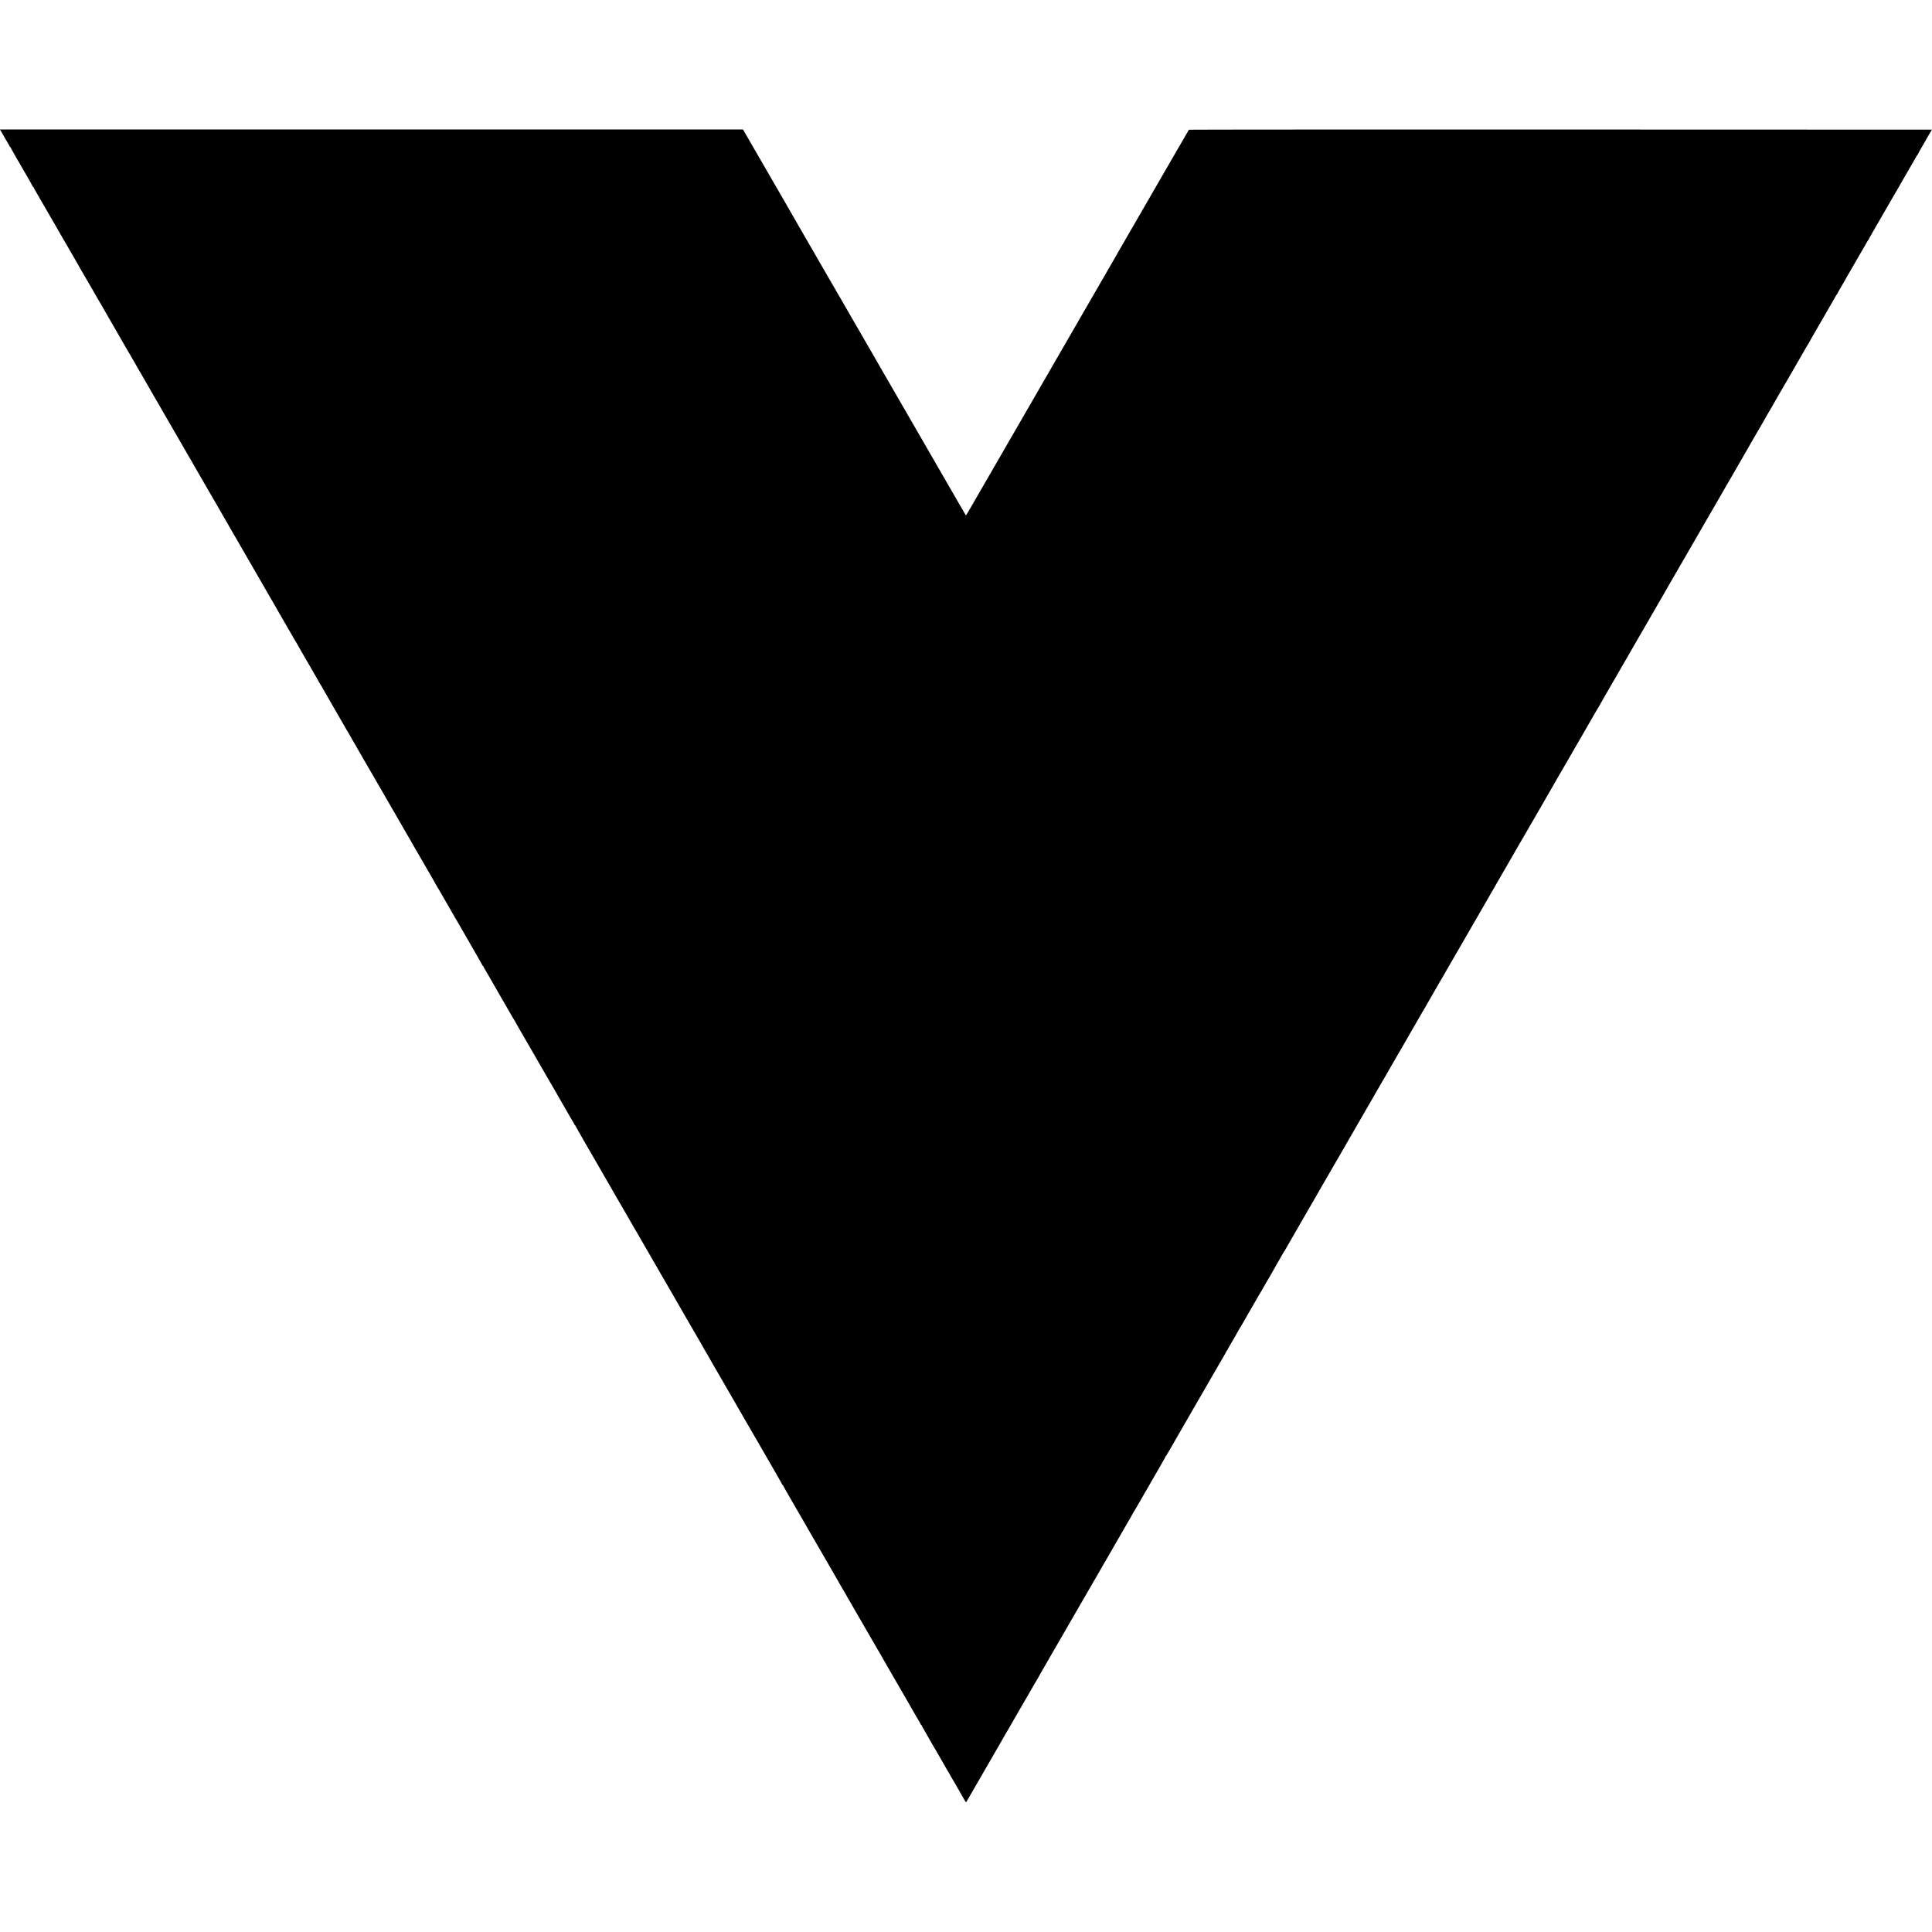
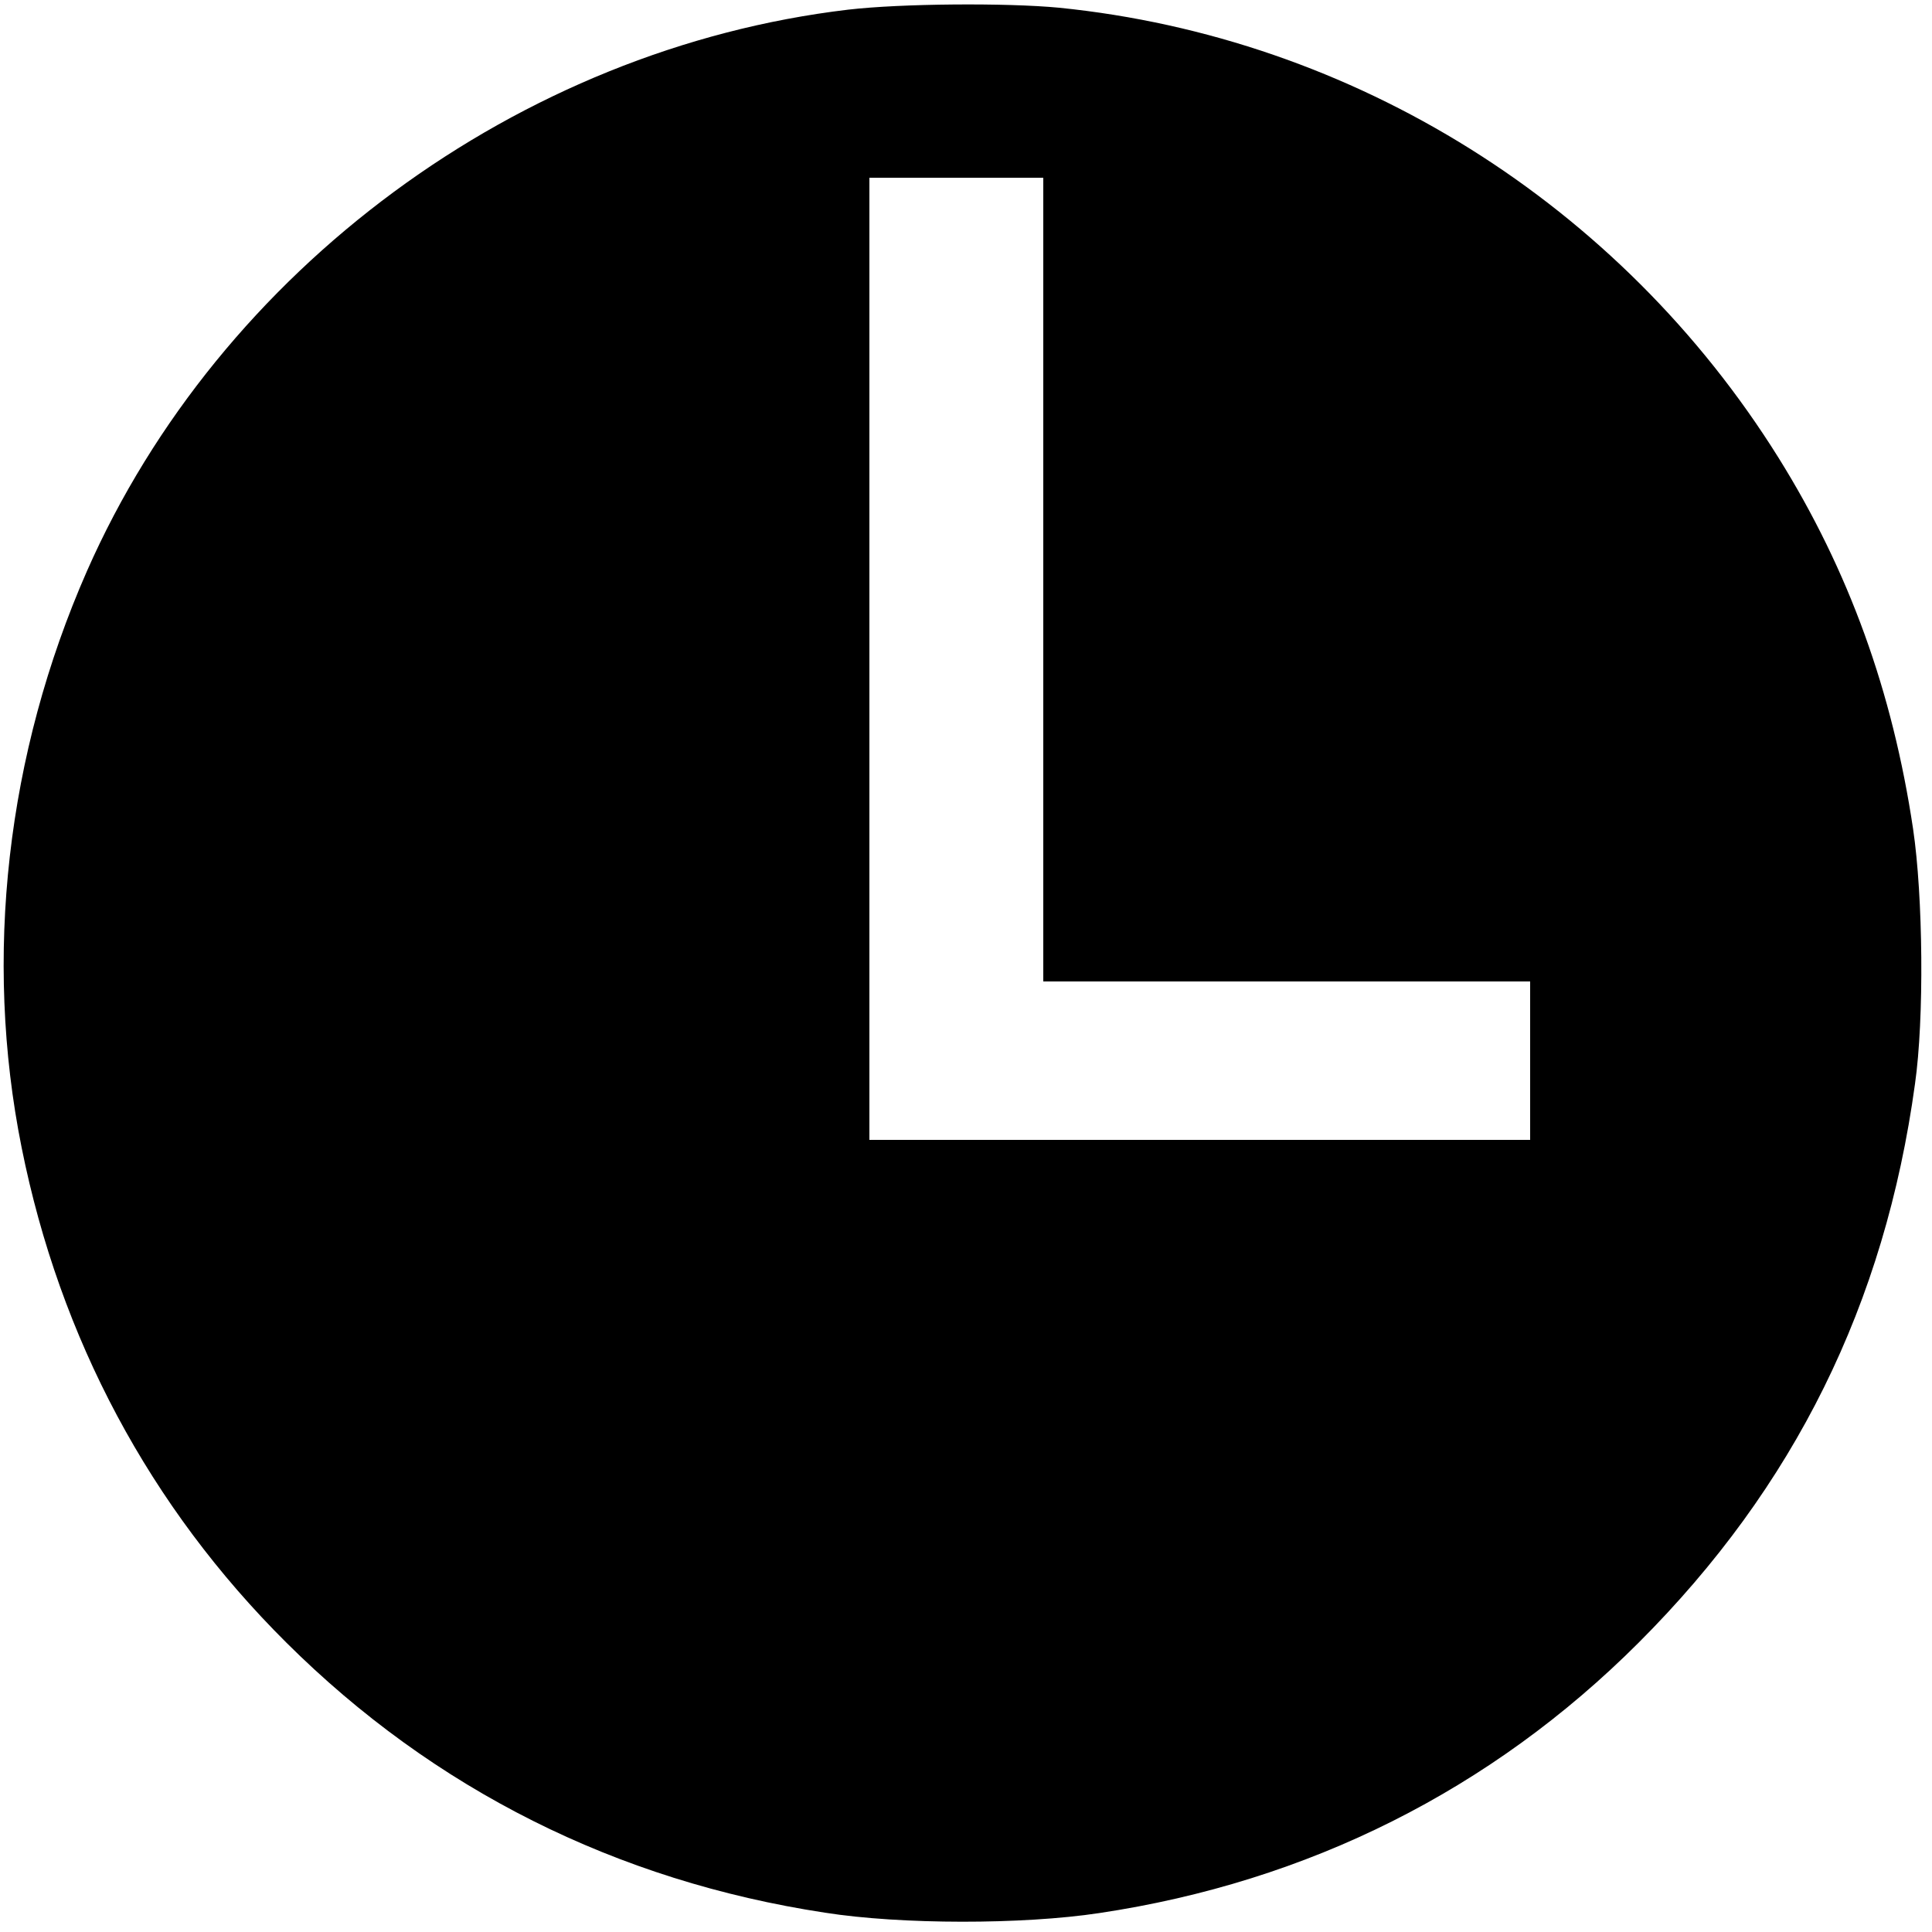
- <svg xmlns="http://www.w3.org/2000/svg" version="1.0" width="16pt" height="16pt" viewBox="0 0 16 16" preserveAspectRatio="xMidYMid meet">
-   <g transform="translate(0,16) scale(0.00032,-0.00032)" fill="#000000" stroke="none">
-     <path d="M18 46618 c45 -75 122 -207 122 -211 0 -2 25 -45 55 -95 30 -50 55 -96 55 -102 0 -5 5 -10 10 -10 6 0 10 -4 10 -9 0 -5 73 -135 161 -288 89 -153 173 -298 187 -323 14 -25 32 -57 41 -72 88 -149 187 -324 189 -335 2 -7 8 -13 13 -13 5 0 9 -4 9 -10 0 -5 46 -89 103 -187 175 -302 490 -846 507 -876 8 -16 20 -36 25 -45 28 -46 290 -498 339 -585 13 -23 74 -129 136 -236 61 -107 123 -215 137 -240 14 -25 29 -50 33 -56 5 -5 23 -37 40 -70 18 -33 38 -67 44 -75 11 -16 21 -33 63 -109 14 -25 29 -50 33 -56 4 -5 21 -35 38 -65 55 -100 261 -455 269 -465 4 -5 14 -21 20 -35 15 -29 41 -75 103 -180 24 -41 52 -88 60 -105 9 -16 57 -100 107 -185 112 -193 362 -626 380 -660 8 -14 23 -38 33 -55 11 -16 23 -37 27 -45 4 -8 26 -46 48 -85 23 -38 53 -90 67 -115 46 -81 64 -113 178 -310 62 -107 121 -210 132 -227 37 -67 56 -99 85 -148 16 -27 32 -57 36 -65 4 -8 15 -27 25 -42 9 -15 53 -89 96 -165 44 -76 177 -307 296 -513 120 -206 268 -463 330 -570 131 -227 117 -203 200 -348 36 -62 73 -125 82 -140 10 -15 21 -34 25 -42 4 -8 20 -37 36 -65 17 -27 38 -65 48 -82 49 -85 64 -111 87 -153 13 -25 28 -49 32 -55 4 -5 78 -134 165 -285 87 -151 166 -288 176 -305 10 -16 26 -43 35 -59 9 -17 125 -217 257 -445 132 -229 253 -441 270 -471 17 -30 45 -79 64 -108 18 -29 33 -54 33 -57 0 -2 20 -37 44 -77 24 -40 123 -212 221 -383 97 -170 190 -330 205 -355 16 -25 39 -65 53 -90 13 -25 81 -144 152 -265 70 -121 137 -238 150 -260 12 -22 37 -65 55 -95 18 -30 43 -73 55 -95 12 -22 48 -85 80 -140 77 -132 163 -280 190 -330 13 -22 71 -123 130 -225 59 -102 116 -199 126 -217 10 -17 29 -50 43 -72 15 -22 26 -43 26 -45 0 -2 27 -50 60 -106 33 -56 60 -103 60 -105 0 -2 55 -98 90 -155 8 -14 182 -316 239 -414 13 -22 45 -79 72 -124 27 -46 49 -86 49 -89 0 -2 14 -24 30 -48 16 -24 30 -46 30 -49 0 -5 74 -135 100 -176 5 -8 24 -42 43 -75 50 -88 58 -101 262 -455 104 -179 199 -345 213 -370 14 -25 28 -49 32 -55 4 -5 17 -26 28 -45 10 -19 62 -109 114 -200 114 -197 133 -230 170 -295 16 -27 33 -57 38 -65 17 -28 96 -165 103 -180 4 -8 16 -28 26 -45 10 -16 77 -131 148 -255 72 -124 181 -313 243 -420 62 -107 121 -209 131 -227 35 -62 323 -560 392 -678 38 -66 83 -145 100 -175 16 -30 33 -59 37 -65 4 -5 17 -27 29 -47 34 -61 56 -100 90 -156 17 -29 31 -55 31 -57 0 -2 17 -32 39 -67 21 -35 134 -229 251 -433 117 -203 235 -407 261 -451 27 -45 49 -85 49 -88 0 -4 8 -19 19 -34 15 -21 200 -341 309 -533 10 -19 33 -58 51 -87 17 -29 31 -54 31 -56 0 -2 25 -44 55 -94 30 -50 55 -95 55 -98 0 -4 6 -15 14 -23 7 -9 27 -41 43 -71 17 -30 170 -297 342 -594 171 -296 311 -542 311 -547 0 -5 5 -9 10 -9 6 0 10 -4 10 -10 0 -5 22 -47 49 -92 27 -46 58 -99 68 -118 24 -43 81 -140 93 -160 5 -8 66 -114 135 -235 69 -121 130 -227 135 -235 12 -21 259 -447 283 -490 10 -19 28 -47 38 -62 11 -14 19 -29 19 -32 0 -3 37 -69 83 -148 99 -170 305 -526 337 -583 13 -22 31 -53 41 -70 11 -16 22 -37 26 -45 7 -14 82 -146 103 -180 14 -24 181 -311 205 -355 13 -22 46 -80 75 -130 29 -49 64 -110 78 -135 14 -25 51 -88 82 -140 31 -52 59 -102 63 -110 4 -8 18 -33 31 -55 205 -353 284 -489 309 -535 17 -30 45 -78 62 -106 18 -28 36 -60 39 -72 4 -12 12 -22 17 -22 5 0 9 -4 9 -10 0 -5 109 -197 241 -427 133 -230 250 -431 259 -448 51 -90 222 -385 280 -485 37 -63 78 -135 92 -160 14 -25 67 -117 118 -205 51 -88 101 -175 111 -193 34 -58 55 -95 149 -257 51 -88 101 -173 110 -190 9 -16 76 -131 147 -255 72 -124 140 -241 151 -260 61 -108 281 -489 355 -615 38 -66 77 -133 87 -150 35 -63 91 -161 100 -175 14 -23 99 -169 128 -220 54 -97 135 -235 142 -245 4 -5 20 -32 35 -60 26 -48 238 -416 276 -480 10 -16 26 -46 37 -65 30 -53 382 -661 403 -695 10 -16 22 -37 26 -45 4 -8 26 -48 50 -88 24 -41 43 -75 43 -77 0 -2 22 -40 50 -85 27 -45 50 -84 50 -86 0 -3 38 -69 83 -147 84 -142 302 -520 340 -587 10 -19 34 -60 52 -90 18 -30 44 -75 57 -100 14 -25 45 -79 70 -120 25 -41 56 -96 70 -121 14 -25 77 -133 138 -240 62 -107 122 -210 132 -229 25 -43 310 -535 337 -581 11 -19 26 -45 34 -59 17 -32 238 -414 266 -460 11 -19 24 -41 28 -49 3 -7 75 -133 160 -278 84 -146 153 -269 153 -274 0 -5 5 -9 10 -9 6 0 10 -4 10 -10 0 -5 82 -150 181 -322 182 -314 201 -346 240 -415 12 -21 80 -139 152 -263 71 -124 141 -245 155 -270 14 -25 28 -49 32 -55 6 -8 145 -248 220 -380 37 -66 209 -362 229 -395 11 -19 24 -42 28 -49 4 -8 67 -118 140 -243 73 -125 133 -230 133 -233 0 -2 15 -28 33 -57 19 -29 47 -78 64 -108 17 -30 53 -93 79 -139 53 -90 82 -141 157 -272 82 -142 115 -199 381 -659 142 -245 268 -463 281 -485 12 -22 71 -125 132 -230 60 -104 172 -298 248 -430 76 -132 146 -253 156 -270 11 -16 22 -36 26 -44 3 -8 30 -54 60 -103 29 -49 53 -91 53 -93 0 -3 18 -34 40 -70 22 -36 40 -67 40 -69 0 -2 37 -66 81 -142 45 -77 98 -168 119 -204 20 -36 47 -81 58 -100 12 -19 27 -47 33 -62 6 -16 15 -28 20 -28 5 0 9 -4 9 -9 0 -6 63 -118 140 -251 77 -133 140 -243 140 -245 0 -2 18 -33 41 -70 22 -37 49 -83 60 -101 10 -19 29 -51 40 -71 25 -45 109 -189 126 -218 7 -11 17 -29 22 -40 6 -11 22 -38 35 -60 14 -22 37 -62 52 -90 14 -27 35 -62 45 -77 11 -14 19 -29 19 -32 0 -3 18 -35 40 -71 22 -36 40 -67 40 -69 0 -2 19 -35 42 -72 23 -38 55 -94 72 -124 26 -47 139 -244 171 -298 6 -9 21 -36 34 -60 28 -48 37 -51 51 -19 6 12 19 36 29 52 10 17 27 46 38 65 11 19 104 181 208 360 103 179 199 345 213 370 14 25 42 74 64 109 21 34 38 65 38 67 0 2 18 33 40 69 22 36 40 67 40 69 0 3 177 310 199 346 16 26 136 234 140 244 2 5 25 44 52 88 27 44 49 81 49 84 0 2 18 34 40 70 22 36 40 67 40 69 0 2 20 36 43 77 35 58 169 289 297 513 9 17 50 86 90 155 40 69 86 150 103 180 16 30 35 62 41 70 6 8 16 24 22 35 35 64 72 129 167 293 59 100 116 199 127 220 11 20 30 53 41 72 43 72 1070 1850 1121 1940 14 25 65 113 113 195 48 83 96 166 107 185 10 19 28 50 38 68 11 18 73 124 137 235 64 111 175 303 246 427 71 124 173 299 225 390 52 91 116 202 143 248 27 45 49 85 49 89 0 4 6 14 14 22 7 9 28 43 46 76 26 47 251 436 378 655 11 19 29 51 40 70 11 19 101 176 201 348 99 172 181 317 181 323 0 5 5 9 10 9 6 0 10 5 10 11 0 6 8 23 18 37 11 15 32 52 49 82 16 30 130 228 253 440 122 212 234 405 248 430 13 25 39 70 57 100 39 65 69 117 130 225 25 44 50 87 55 95 12 19 78 134 220 380 61 107 129 224 150 260 161 277 222 382 246 425 15 28 47 83 71 123 24 41 43 78 43 83 0 5 4 9 8 9 4 0 13 12 19 28 7 15 23 45 36 67 66 110 277 478 277 483 0 3 6 13 14 21 7 9 27 41 43 71 17 30 45 80 63 110 34 57 375 649 394 685 6 11 16 27 22 35 6 8 26 42 44 75 18 33 41 74 51 90 10 17 24 41 32 55 54 97 72 128 88 152 11 14 19 28 19 30 0 3 79 141 175 308 96 167 175 305 175 308 0 3 6 13 14 21 7 9 26 39 41 66 33 60 276 483 338 587 24 40 46 80 50 88 4 8 13 24 20 35 14 23 95 163 125 215 11 19 52 91 92 160 40 69 80 139 90 155 9 17 103 179 207 360 105 182 200 346 211 365 103 181 463 802 489 845 7 11 15 27 19 35 4 8 29 51 55 95 64 110 828 1433 848 1470 9 17 24 41 33 55 9 14 29 48 45 77 15 28 52 93 82 145 30 51 62 107 71 123 17 30 231 398 400 690 51 88 103 179 115 202 12 23 26 48 32 55 6 7 24 38 40 68 17 30 61 107 98 170 37 63 84 144 103 180 19 36 41 72 48 81 8 8 14 18 14 21 0 4 27 51 59 106 32 55 72 124 89 154 16 29 71 125 122 213 51 88 104 180 118 205 13 25 28 50 32 55 4 6 17 26 28 45 11 19 45 80 77 135 31 55 66 116 77 135 11 19 88 152 171 295 401 694 620 1072 650 1125 11 19 87 152 170 295 83 143 158 273 166 288 9 16 21 36 26 45 6 9 31 52 55 96 25 43 54 94 66 115 11 20 95 164 186 321 91 157 173 299 182 315 9 17 26 46 37 65 12 19 66 114 121 210 56 96 108 186 117 200 8 14 24 40 34 59 24 45 383 664 412 713 5 9 17 29 26 45 15 28 120 210 241 419 36 61 68 117 72 125 4 8 12 23 19 34 35 57 245 420 262 453 11 20 35 61 53 90 17 29 32 54 32 56 0 3 28 51 62 108 33 57 70 119 80 138 10 19 23 42 28 50 5 8 32 53 59 100 27 47 149 258 271 470 122 212 234 405 248 430 30 53 62 108 80 135 6 11 15 27 19 35 4 8 85 150 181 315 96 165 187 323 202 350 31 56 116 202 130 225 5 8 25 42 43 75 19 33 92 159 162 280 149 257 157 271 202 350 19 33 38 67 43 75 9 14 228 392 275 475 12 22 55 96 95 165 40 69 80 139 90 155 24 42 202 350 221 383 9 15 27 47 41 72 14 25 75 131 136 236 61 106 121 210 134 232 99 172 271 470 279 482 5 8 23 40 40 70 18 30 81 141 142 245 60 105 121 210 135 235 14 25 71 124 127 220 56 96 143 247 194 335 51 88 96 167 102 175 14 24 180 311 204 355 23 43 340 590 356 615 5 8 50 87 101 175 171 301 517 898 582 1008 25 43 46 81 46 83 0 2 12 23 27 47 14 23 40 67 56 97 16 30 35 62 42 70 7 8 15 22 18 30 4 8 20 38 37 65 16 28 33 57 37 65 6 12 111 196 143 250 5 8 55 95 112 193 57 98 113 195 126 215 12 20 27 46 32 57 6 11 14 27 20 35 5 8 76 130 156 270 80 140 165 287 187 325 23 39 52 90 66 115 13 25 30 52 37 61 8 8 14 18 14 21 0 4 41 77 92 165 50 87 175 302 276 478 101 176 208 360 236 408 28 49 67 117 86 152 19 35 41 70 48 77 6 6 12 15 12 19 0 7 124 224 167 291 12 21 23 40 23 42 0 2 21 40 46 83 26 43 55 92 64 109 54 95 327 568 354 614 19 30 45 75 59 100 71 128 82 145 89 148 4 2 8 8 8 13 0 5 42 82 94 172 311 538 496 858 518 897 14 25 40 70 58 100 18 30 42 71 53 90 10 19 79 139 152 265 73 127 142 246 153 265 10 19 43 76 72 125 29 50 63 108 75 130 65 116 80 140 87 143 4 2 8 8 8 12 0 8 114 212 140 250 6 8 14 24 20 35 5 11 54 97 108 190 l100 170 -9611 3 c-5286 1 -9614 -1 -9618 -5 -5 -6 -419 -719 -619 -1068 -89 -155 -267 -463 -323 -560 -38 -66 -81 -140 -95 -165 -31 -56 -263 -457 -526 -910 -110 -190 -224 -388 -254 -440 -29 -52 -61 -109 -71 -125 -23 -39 -243 -420 -268 -465 -11 -19 -204 -352 -428 -740 -224 -388 -477 -826 -563 -975 -85 -148 -185 -322 -222 -385 -37 -63 -120 -207 -185 -320 -65 -113 -177 -306 -248 -430 -72 -124 -172 -297 -222 -385 -51 -88 -142 -245 -202 -350 -131 -226 -247 -427 -408 -705 -65 -113 -249 -432 -410 -710 -160 -278 -388 -673 -506 -877 -118 -205 -216 -373 -219 -373 -3 0 -52 82 -109 183 -58 100 -144 250 -192 332 -95 164 -402 696 -647 1120 -85 149 -228 396 -317 550 -212 365 -982 1700 -1008 1745 -10 19 -43 76 -72 125 -29 50 -64 110 -77 135 -14 25 -63 110 -110 190 -47 80 -96 165 -110 190 -14 25 -99 171 -188 325 -89 154 -174 300 -188 325 -13 25 -64 113 -112 195 -48 83 -140 242 -205 355 -65 113 -183 317 -263 454 -79 137 -152 264 -163 282 -50 89 -335 583 -354 614 -12 19 -34 58 -50 85 -15 28 -129 226 -253 440 -124 215 -235 408 -247 430 -12 22 -69 121 -127 220 -58 99 -226 389 -373 645 -148 256 -324 561 -392 678 -67 117 -134 232 -147 255 -13 23 -33 59 -46 80 l-22 37 -9615 0 -9615 0 20 -32z" />
+ <svg xmlns="http://www.w3.org/2000/svg" version="1.0" width="500pt" height="500pt" viewBox="0 0 500 500" preserveAspectRatio="xMidYMid meet">
+   <g transform="translate(0,500) scale(0.1,-0.1)" fill="#000000" stroke="none">
+     <path d="M2195 4975 c-852 -101 -1626 -672 -1970 -1453 -208 -473 -268 -999 -169 -1492 99 -494 332 -930 685 -1281 382 -380 855 -617 1394 -699 197 -31 512 -31 710 -1 541 81 1015 319 1396 700 403 403 637 876 715 1446 24 168 21 485 -5 660 -53 355 -166 668 -348 960 -410 657 -1099 1088 -1862 1165 -136 13 -409 11 -546 -5z m505 -1475 l0 -1040 630 0 630 0 0 -205 0 -205 -855 0 -855 0 0 1245 0 1245 225 0 225 0 0 -1040z" />
  </g>
</svg>
